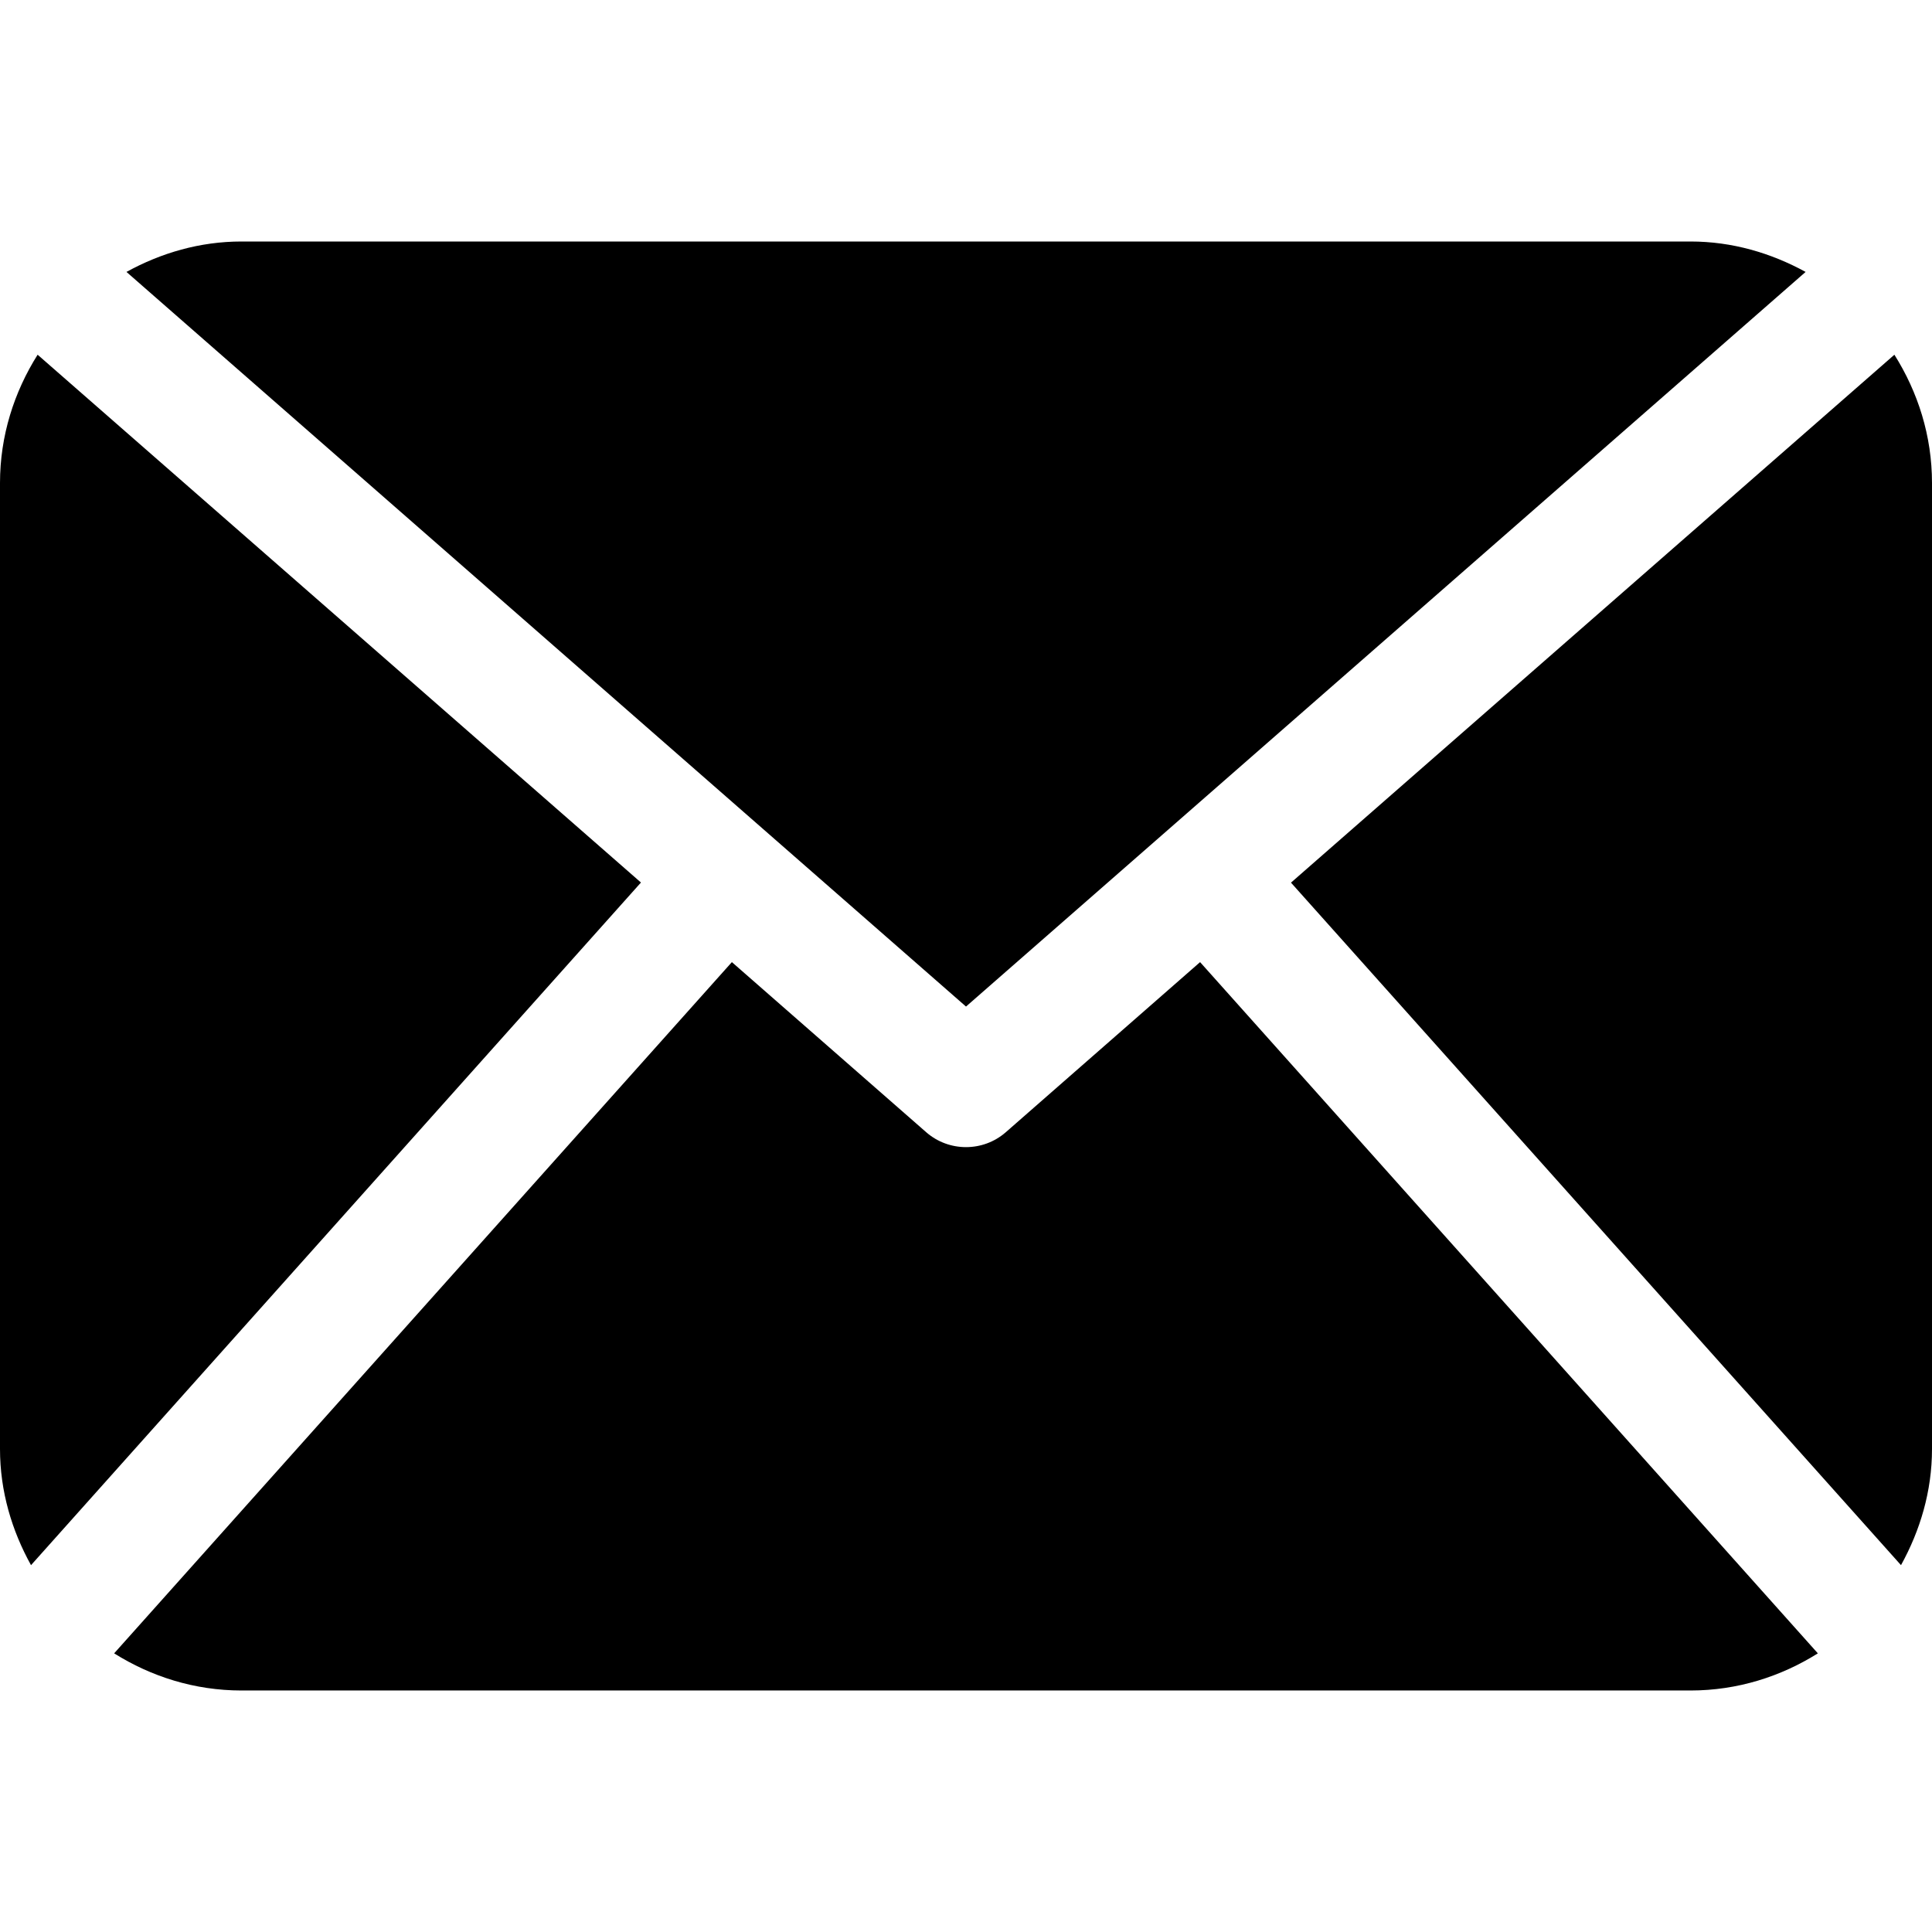
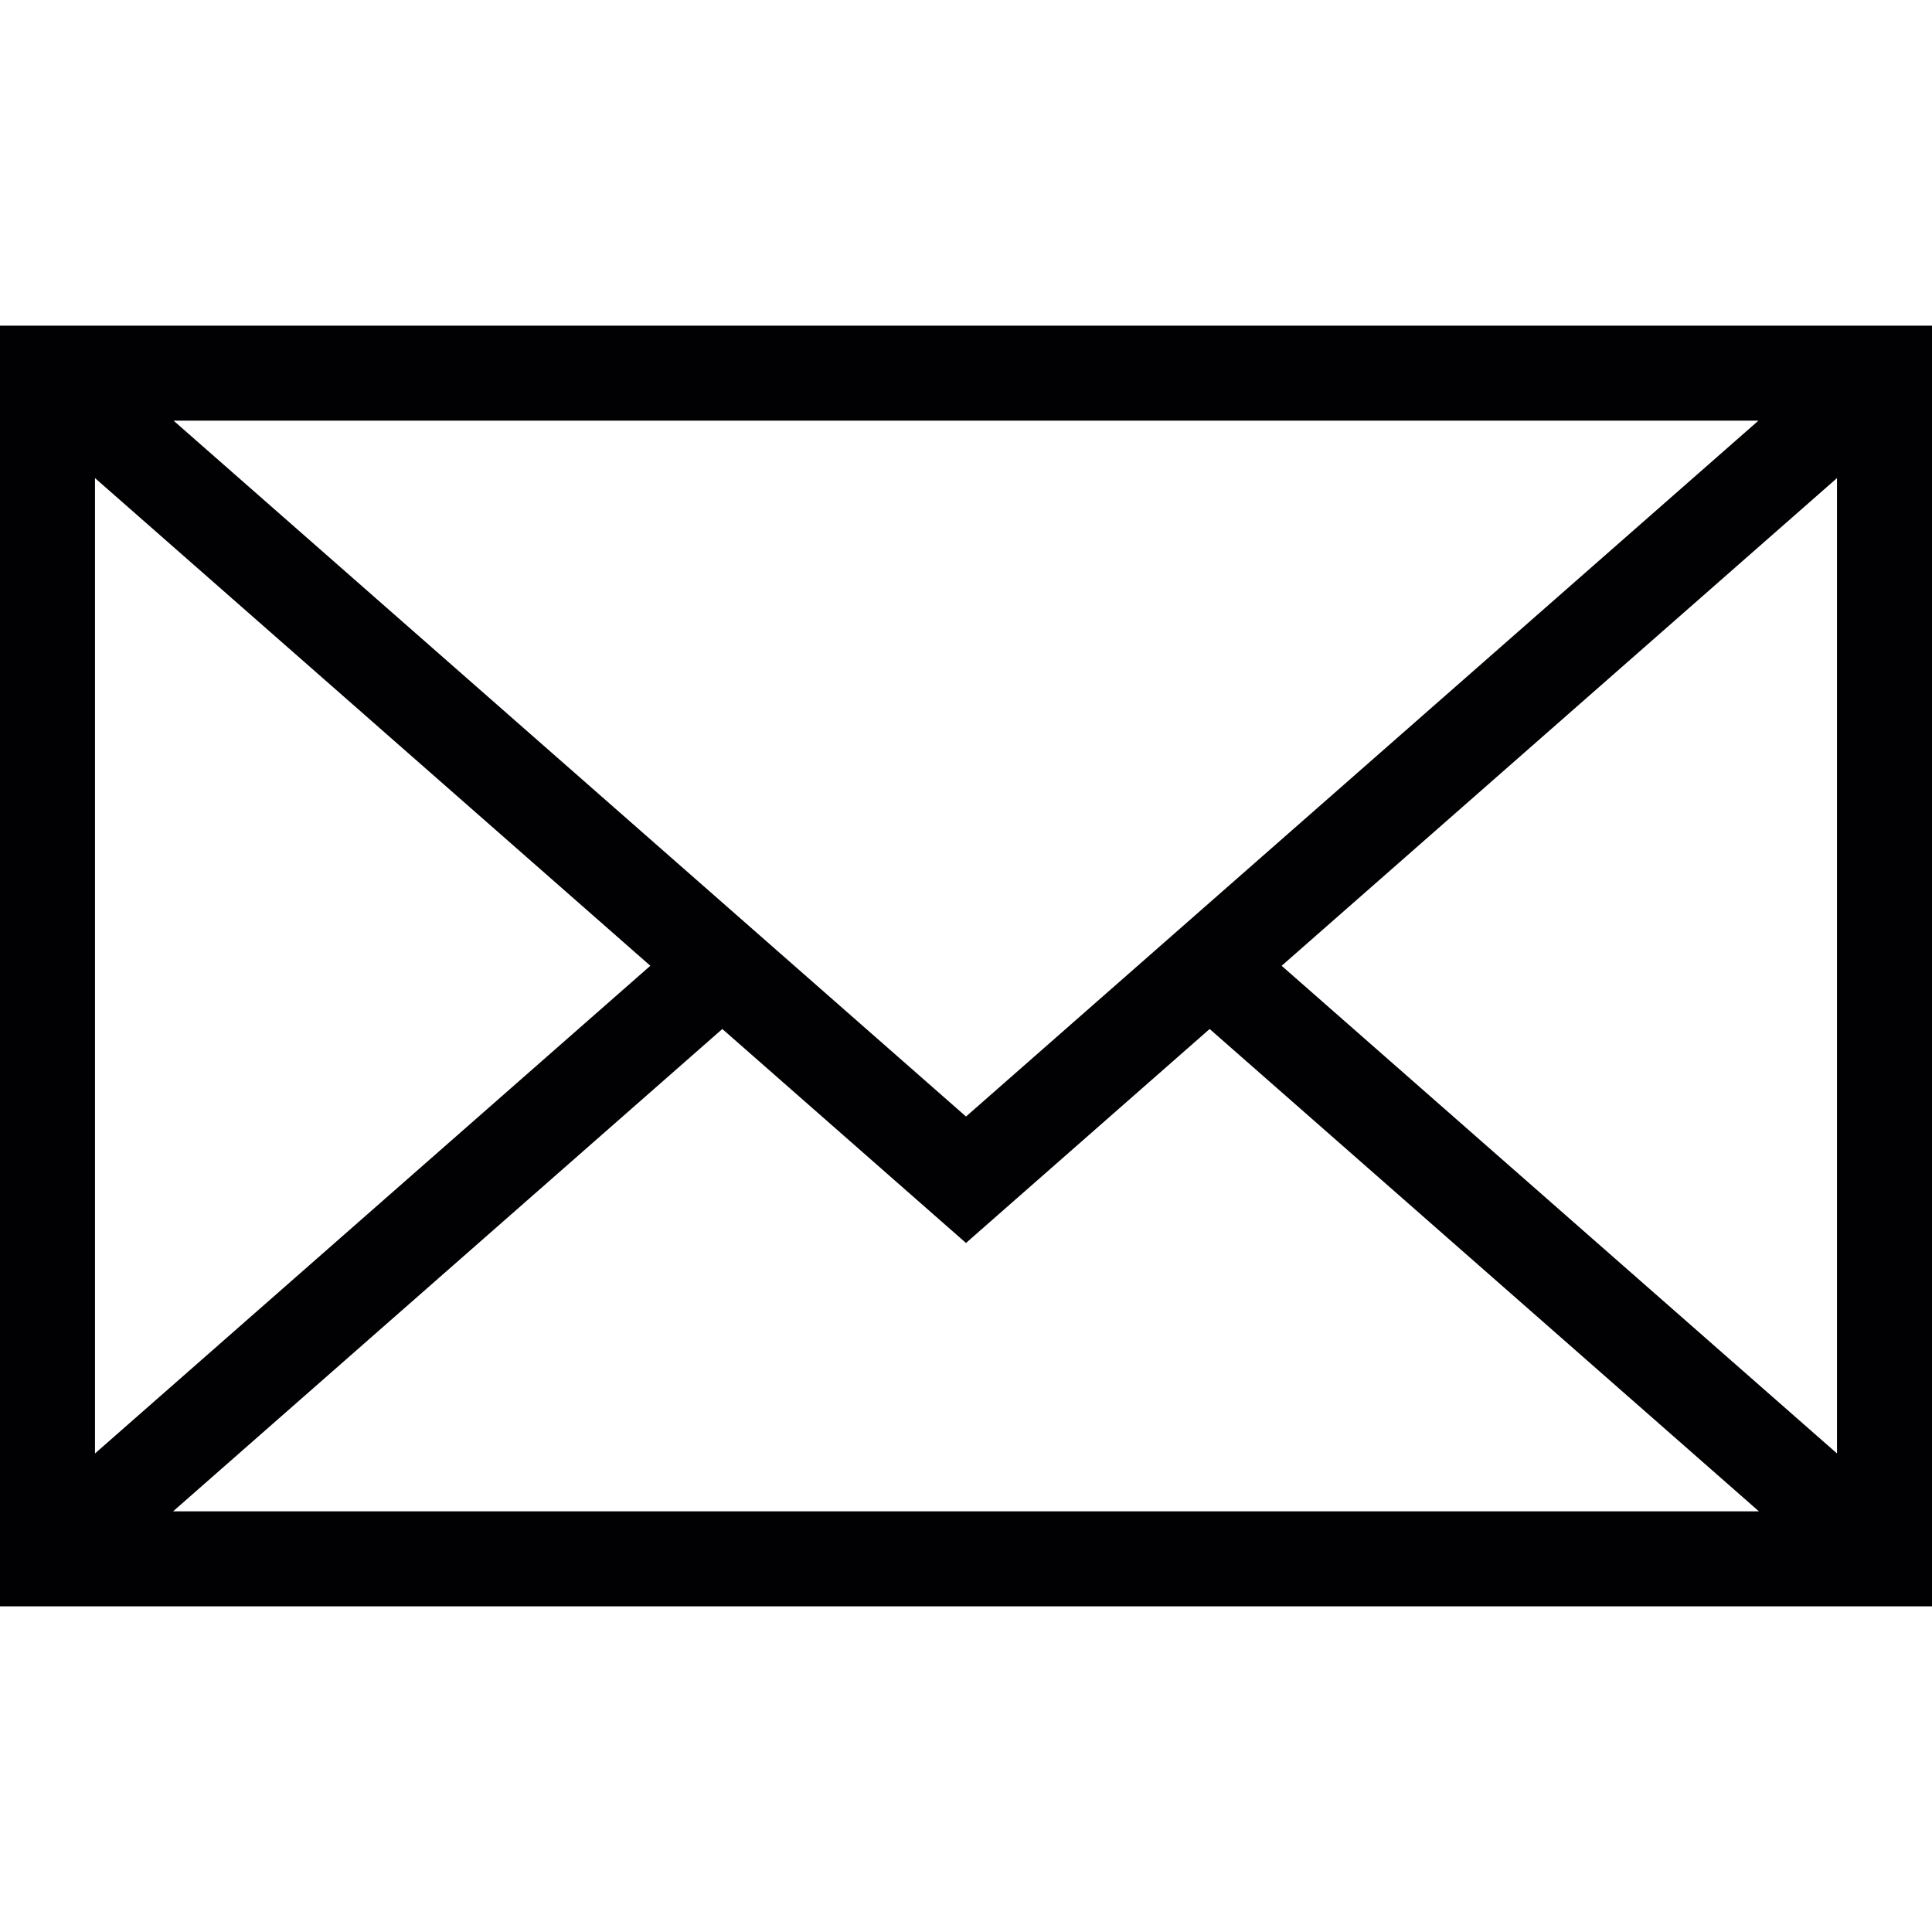
- <svg xmlns="http://www.w3.org/2000/svg" version="1.1" id="Capa_1" x="0px" y="0px" width="485.211px" height="485.211px" viewBox="0 0 485.211 485.211" style="enable-background:new 0 0 485.211 485.211;" xml:space="preserve">
+ <svg xmlns="http://www.w3.org/2000/svg" version="1.1" id="Capa_1" x="0px" y="0px" viewBox="0 0 485.411 485.411" style="enable-background:new 0 0 485.411 485.411;" xml:space="preserve">
  <g>
-     <path d="M485.211,363.906c0,10.637-2.992,20.498-7.785,29.174L324.225,221.67l151.54-132.584   c5.895,9.355,9.446,20.344,9.446,32.219V363.906z M242.606,252.793l210.863-184.5c-8.653-4.737-18.397-7.642-28.908-7.642H60.651   c-10.524,0-20.271,2.905-28.889,7.642L242.606,252.793z M301.393,241.631l-48.809,42.734c-2.855,2.487-6.41,3.729-9.978,3.729   c-3.57,0-7.125-1.242-9.98-3.729l-48.82-42.736L28.667,415.23c9.299,5.834,20.197,9.329,31.983,9.329h363.911   c11.784,0,22.687-3.495,31.983-9.329L301.393,241.631z M9.448,89.085C3.554,98.44,0,109.429,0,121.305v242.602   c0,10.637,2.978,20.498,7.789,29.174l153.183-171.44L9.448,89.085z" />
+     <path style="fill:#010002;" d="M0,81.824v321.763h485.411V81.824H0z M242.708,280.526L43.612,105.691h398.187L242.708,280.526z    M163.397,242.649L23.867,365.178V120.119L163.397,242.649z M181.482,258.533l61.22,53.762l61.22-53.762L441.924,379.72H43.487   L181.482,258.533z M322.008,242.655l139.535-122.536v245.059L322.008,242.655z" />
  </g>
  <g>
</g>
  <g>
</g>
  <g>
</g>
  <g>
</g>
  <g>
</g>
  <g>
</g>
  <g>
</g>
  <g>
</g>
  <g>
</g>
  <g>
</g>
  <g>
</g>
  <g>
</g>
  <g>
</g>
  <g>
</g>
  <g>
</g>
</svg>
